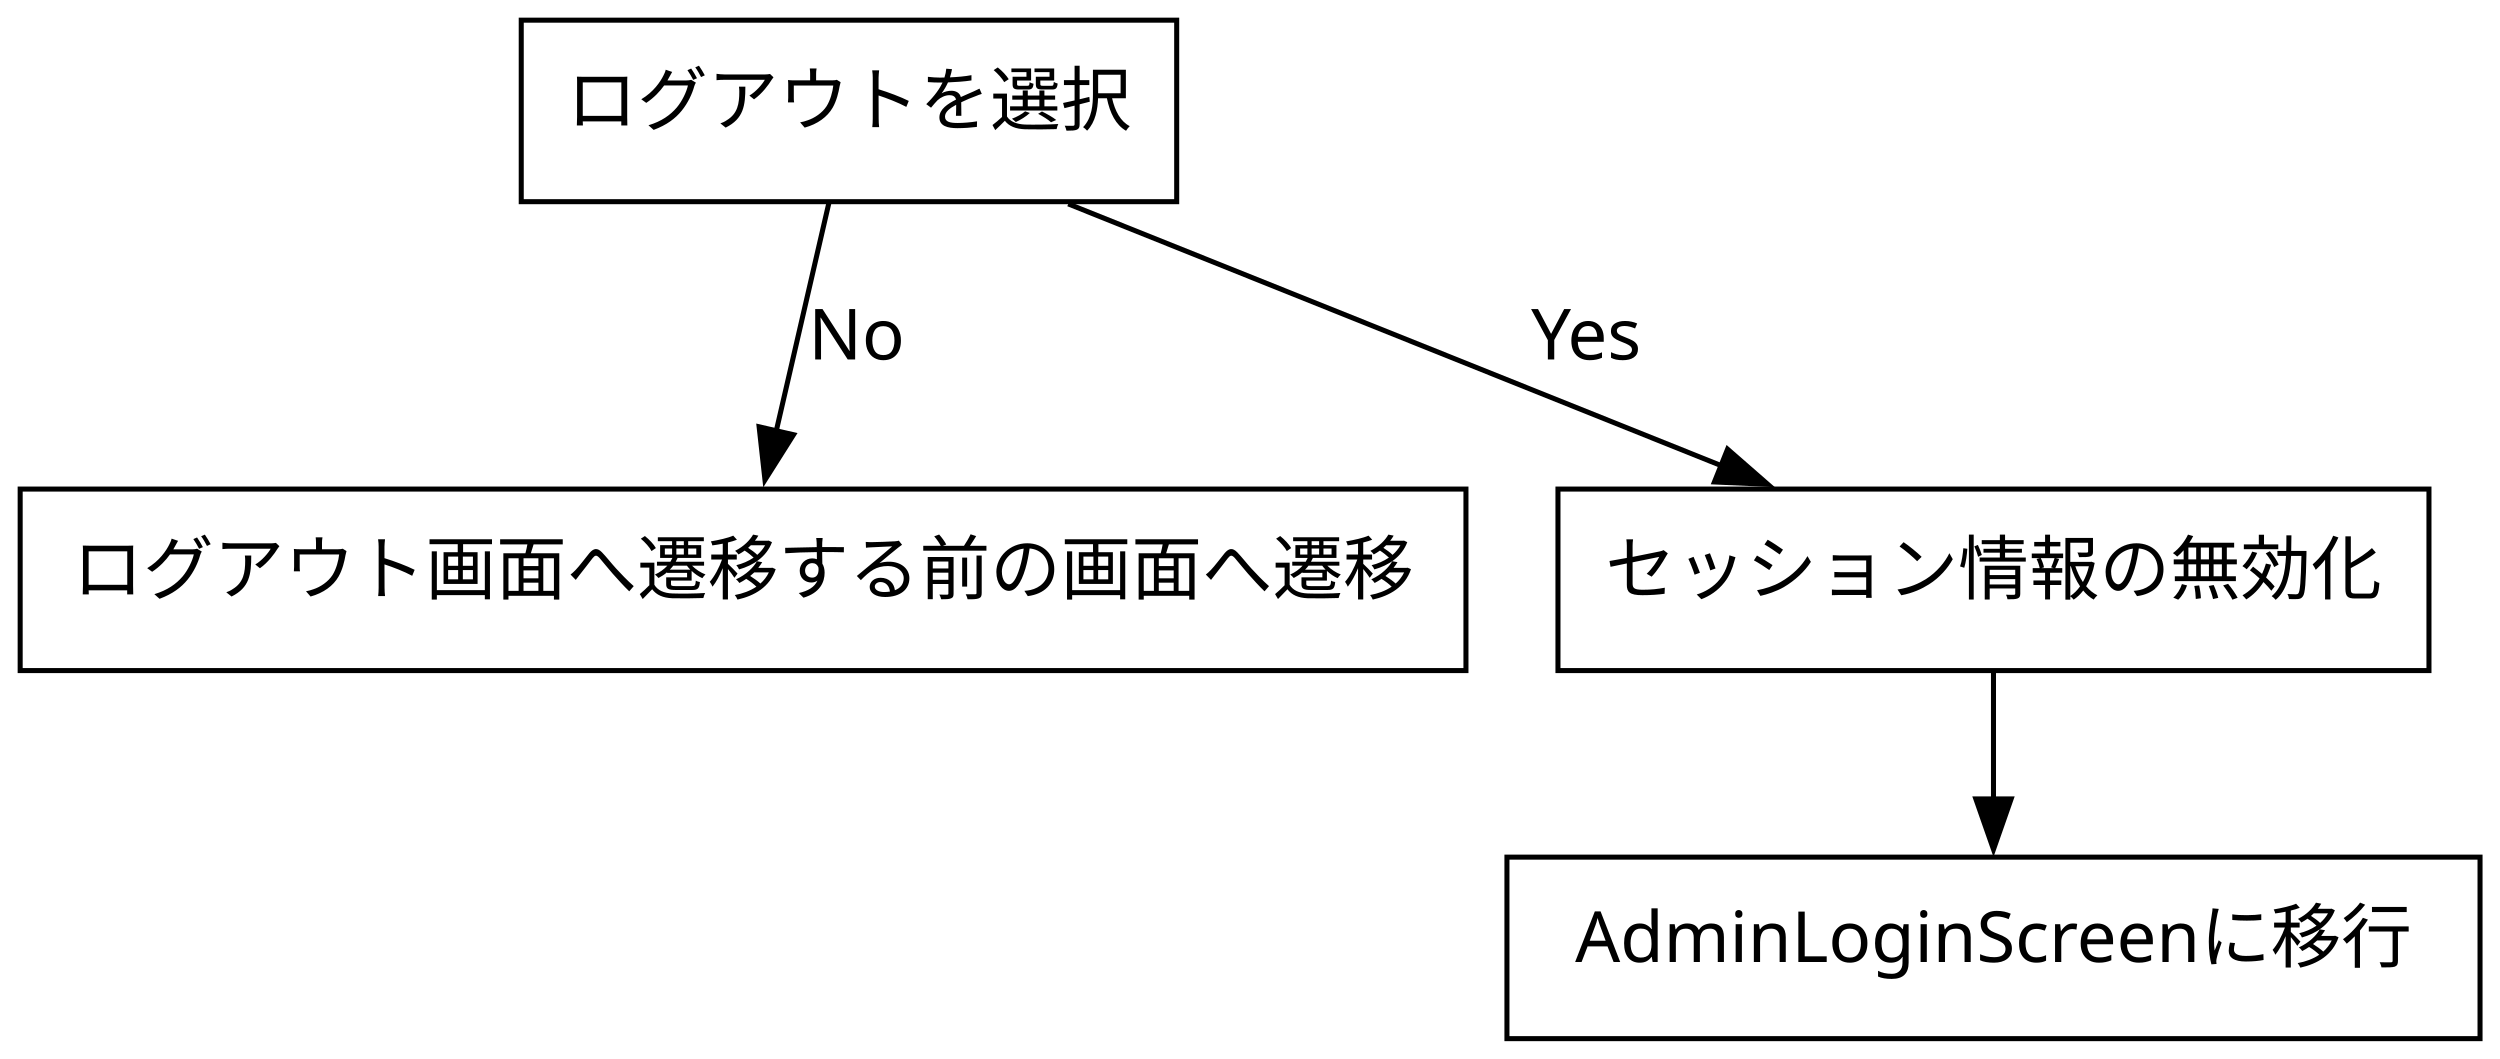
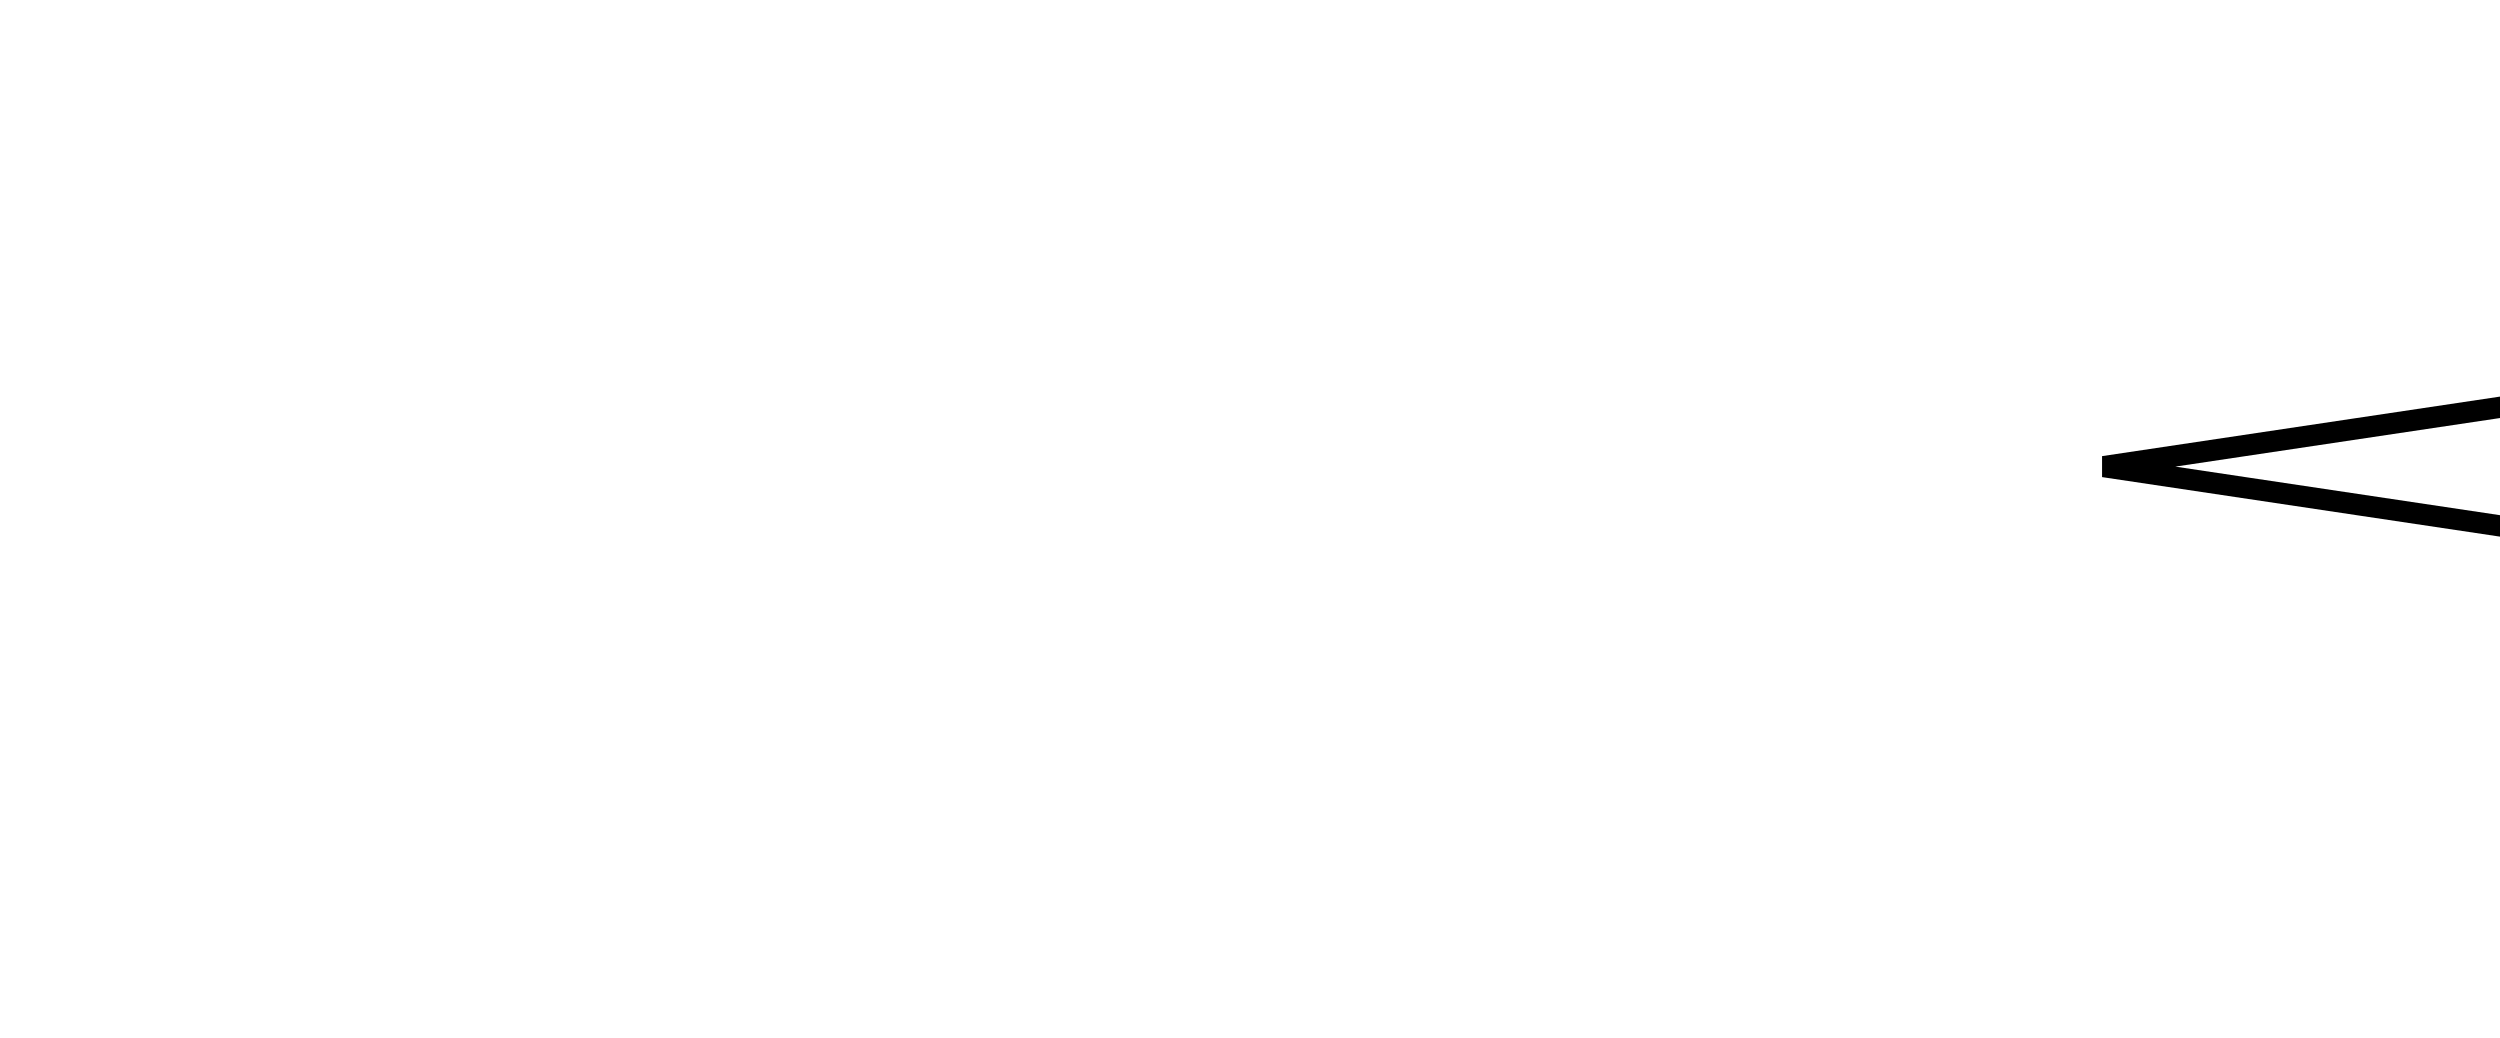
- <svg xmlns="http://www.w3.org/2000/svg" width="2066pt" height="875pt" viewBox="0.00 0.00 2066.00 875.00">
-   <g id="graph0" class="graph" transform="scale(4.16667 4.16667) rotate(0) translate(4 206)">
+ <svg xmlns="http://www.w3.org/2000/svg" width="2048pt" height="850pt" viewBox="0.00 0.00 491.50 204.00">
+   <g id="graph0" class="graph" transform="scale(4.17 4.17) rotate(0) translate(4 200)">
    <g id="node1" class="node">
-       <polygon fill="none" stroke="black" points="229.38,-202 99.38,-202 99.38,-166 229.38,-166 229.38,-202" />
-       <text xml:space="preserve" text-anchor="middle" x="164.38" y="-181.2" font-family="RocknRoll One" font-size="14.00">ログアウトを選択</text>
+       <polygon fill="none" stroke="black" points="215.5,-196 95.18,-178 215.5,-160 335.82,-178 215.5,-196" />
+       <text text-anchor="middle" x="215.5" y="-174.3" font-family="RocknRoll One" font-size="14.00">ログアウトを選択</text>
    </g>
    <g id="node2" class="node">
-       <polygon fill="none" stroke="black" points="286.75,-109 0,-109 0,-73 286.75,-73 286.75,-109" />
-       <text xml:space="preserve" text-anchor="middle" x="143.38" y="-88.2" font-family="RocknRoll One" font-size="14.00">ログアウト画面へ遷移する前の画面へ遷移</text>
+       <polygon fill="none" stroke="black" points="287,-109 0,-109 0,-73 287,-73 287,-109" />
+       <text text-anchor="middle" x="143.5" y="-87.3" font-family="RocknRoll One" font-size="14.00">ログアウト画面へ遷移する前の画面へ遷移</text>
    </g>
    <g id="edge1" class="edge">
-       <path fill="none" stroke="black" d="M160.43,-165.88C157.48,-153.13 153.39,-135.42 149.96,-120.53" />
-       <polygon fill="black" stroke="black" points="153.38,-119.78 147.72,-110.82 146.56,-121.35 153.38,-119.78" />
-       <text xml:space="preserve" text-anchor="middle" x="165.88" y="-134.7" font-family="RocknRoll One" font-size="14.00">No</text>
+       <path fill="none" stroke="black" d="M202.63,-161.8C192.05,-149.31 176.85,-131.37 164.51,-116.8" />
+       <polygon fill="black" stroke="black" points="167.13,-114.48 157.99,-109.11 161.79,-119 167.13,-114.48" />
+       <text text-anchor="middle" x="193" y="-130.8" font-family="RocknRoll One" font-size="14.00">No</text>
    </g>
    <g id="node3" class="node">
-       <polygon fill="none" stroke="black" points="477.75,-109 305,-109 305,-73 477.75,-73 477.75,-109" />
-       <text xml:space="preserve" text-anchor="middle" x="391.38" y="-88.2" font-family="RocknRoll One" font-size="14.00">セッション情報の無効化</text>
+       <polygon fill="none" stroke="black" points="478,-109 305,-109 305,-73 478,-73 478,-109" />
+       <text text-anchor="middle" x="391.5" y="-87.3" font-family="RocknRoll One" font-size="14.00">セッション情報の無効化</text>
    </g>
    <g id="edge2" class="edge">
-       <path fill="none" stroke="black" d="M207.87,-165.56C244.78,-150.77 297.9,-129.47 337.5,-113.6" />
-       <polygon fill="black" stroke="black" points="338.64,-116.91 346.62,-109.94 336.03,-110.41 338.64,-116.91" />
-       <text xml:space="preserve" text-anchor="middle" x="310.58" y="-134.7" font-family="RocknRoll One" font-size="14.00">Yes</text>
+       <path fill="none" stroke="black" d="M242.61,-163.91C270.35,-150.51 313.9,-129.48 346.75,-113.61" />
+       <polygon fill="black" stroke="black" points="348.66,-116.58 356.15,-109.07 345.62,-110.27 348.66,-116.58" />
+       <text text-anchor="middle" x="325" y="-130.8" font-family="RocknRoll One" font-size="14.00">Yes</text>
    </g>
    <g id="node4" class="node">
-       <polygon fill="none" stroke="black" points="487.88,-36 294.88,-36 294.88,0 487.88,0 487.88,-36" />
-       <text xml:space="preserve" text-anchor="middle" x="391.38" y="-15.2" font-family="RocknRoll One" font-size="14.00">AdminLoginScreenに移行</text>
+       <polygon fill="none" stroke="black" points="483.5,-36 299.5,-36 299.5,0 483.5,0 483.5,-36" />
+       <text text-anchor="middle" x="391.5" y="-14.3" font-family="RocknRoll One" font-size="14.00">AdminLoginScreenに移行</text>
    </g>
    <g id="edge3" class="edge">
-       <path fill="none" stroke="black" d="M391.38,-72.81C391.38,-65.23 391.38,-56.1 391.38,-47.54" />
-       <polygon fill="black" stroke="black" points="394.88,-47.54 391.38,-37.54 387.88,-47.54 394.88,-47.54" />
+       <path fill="none" stroke="black" d="M391.5,-72.81C391.5,-64.79 391.5,-55.05 391.5,-46.07" />
+       <polygon fill="black" stroke="black" points="395,-46.03 391.5,-36.03 388,-46.03 395,-46.03" />
    </g>
  </g>
</svg>
